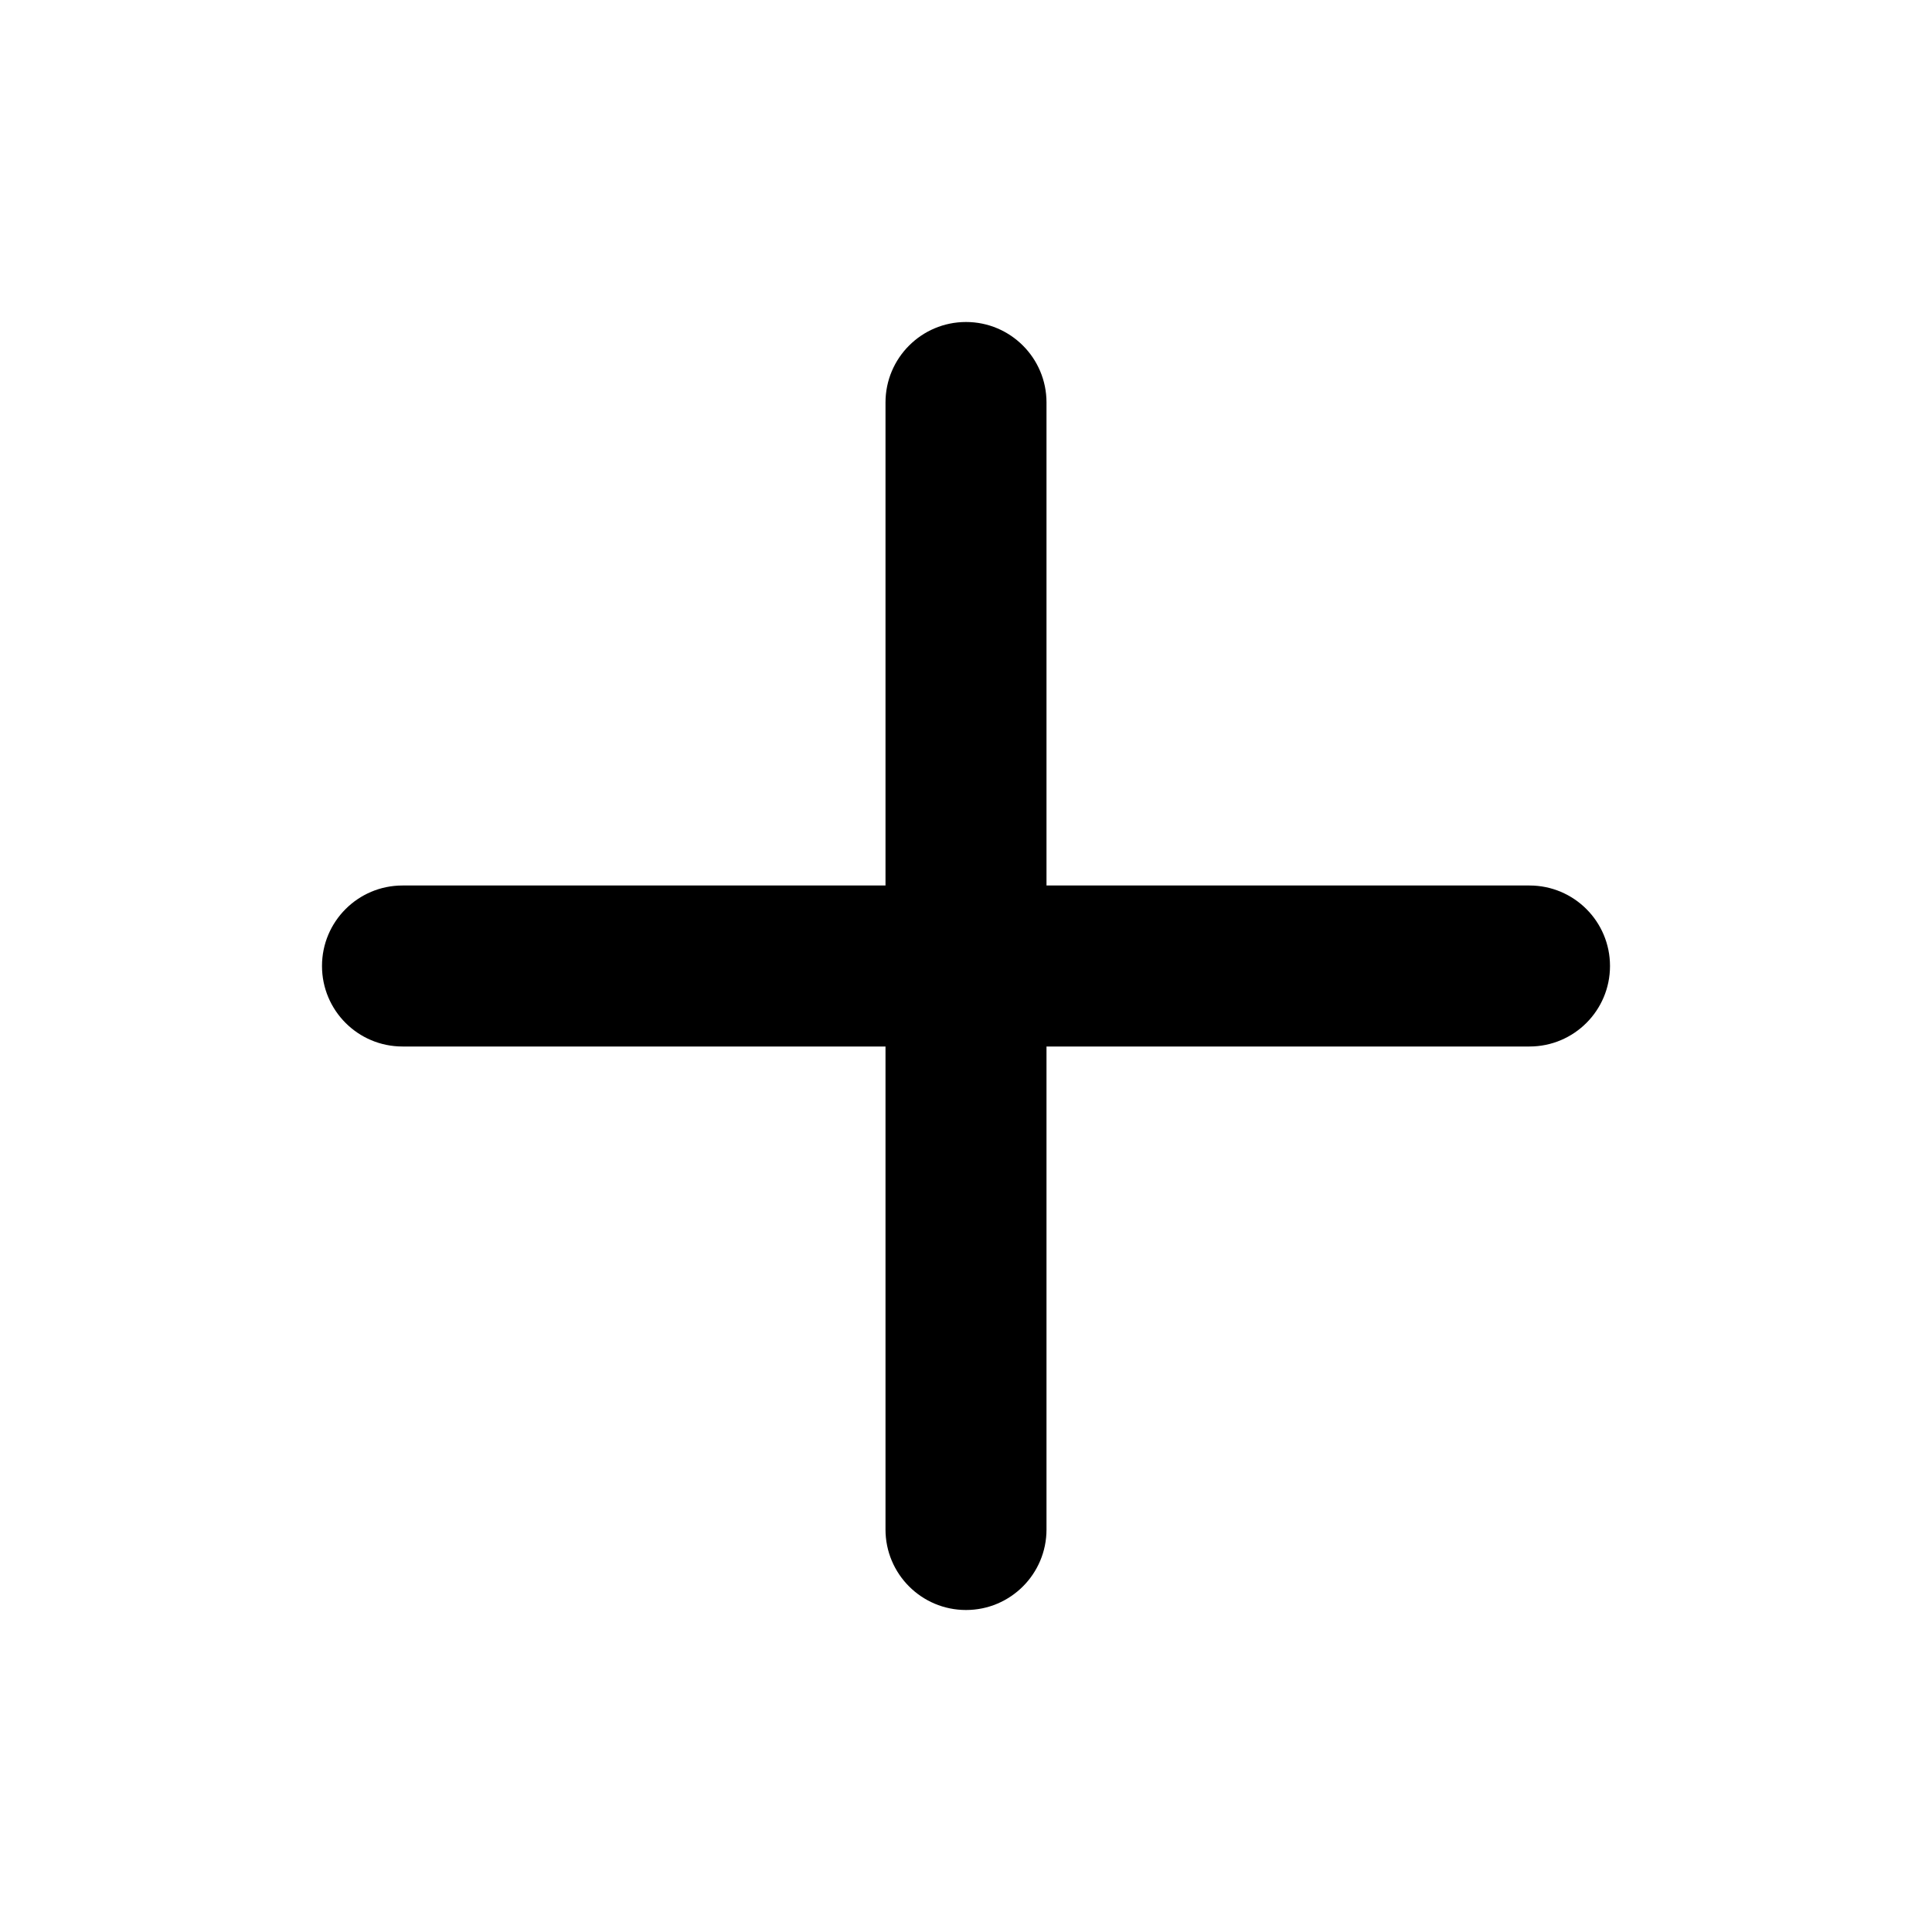
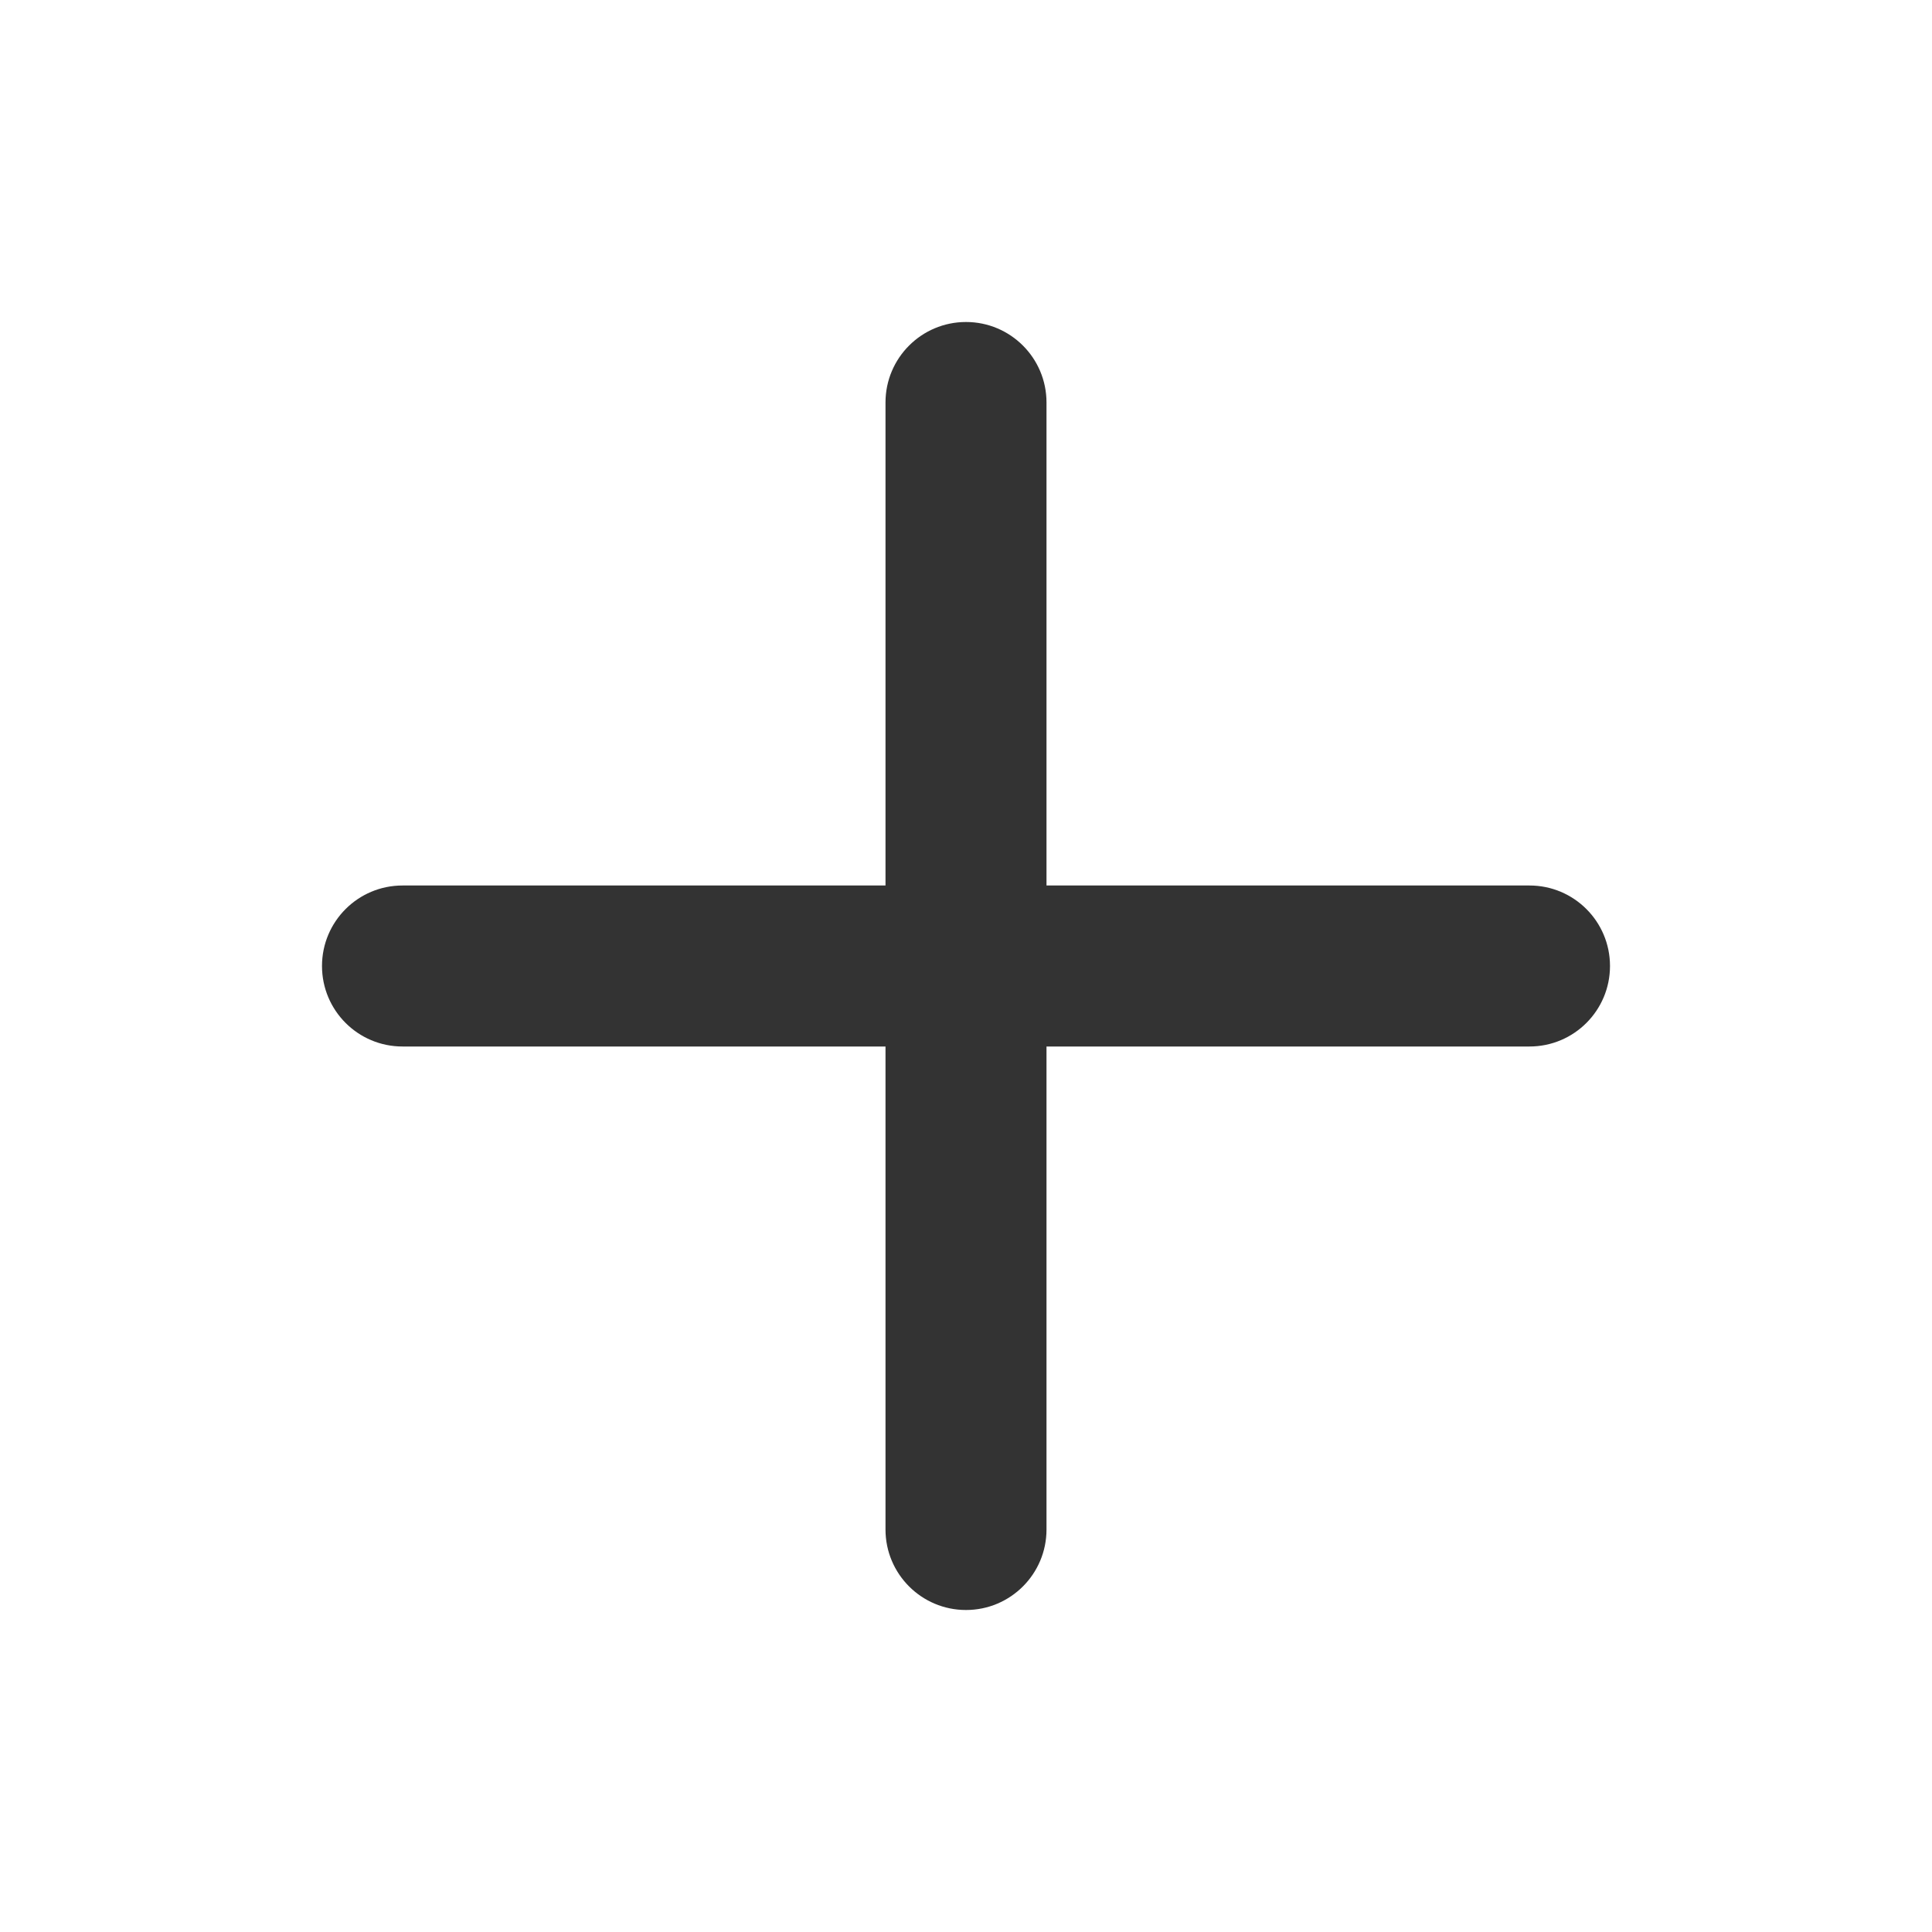
- <svg xmlns="http://www.w3.org/2000/svg" width="current" height="current" viewBox="0 0 60 60" fill="black">
-   <path fill-rule="evenodd" clip-rule="evenodd" d="M32.5 12.5C32.5 11.119 31.381 10 30 10C28.619 10 27.5 11.119 27.5 12.5V27.5H12.5C11.119 27.5 10 28.619 10 30C10 31.381 11.119 32.5 12.5 32.5H27.5V47.5C27.5 48.881 28.619 50 30 50C31.381 50 32.5 48.881 32.5 47.5V32.5H47.5C48.881 32.5 50 31.381 50 30C50 28.619 48.881 27.5 47.5 27.5H32.5V12.5Z" fill="current" />
+ <svg xmlns="http://www.w3.org/2000/svg" width="current" height="current" viewBox="0 0 60 60" fill="#333333">
+   <path fill-rule="evenodd" clip-rule="evenodd" d="M32.5 12.5C32.5 11.119 31.381 10 30 10C28.619 10 27.5 11.119 27.5 12.5V27.5H12.5C11.119 27.5 10 28.619 10 30C10 31.381 11.119 32.5 12.5 32.5H27.5V47.5C27.5 48.881 28.619 50 30 50C31.381 50 32.5 48.881 32.5 47.5V32.5H47.5C48.881 32.5 50 31.381 50 30C50 28.619 48.881 27.5 47.5 27.5H32.5V12.5Z" />
</svg>
